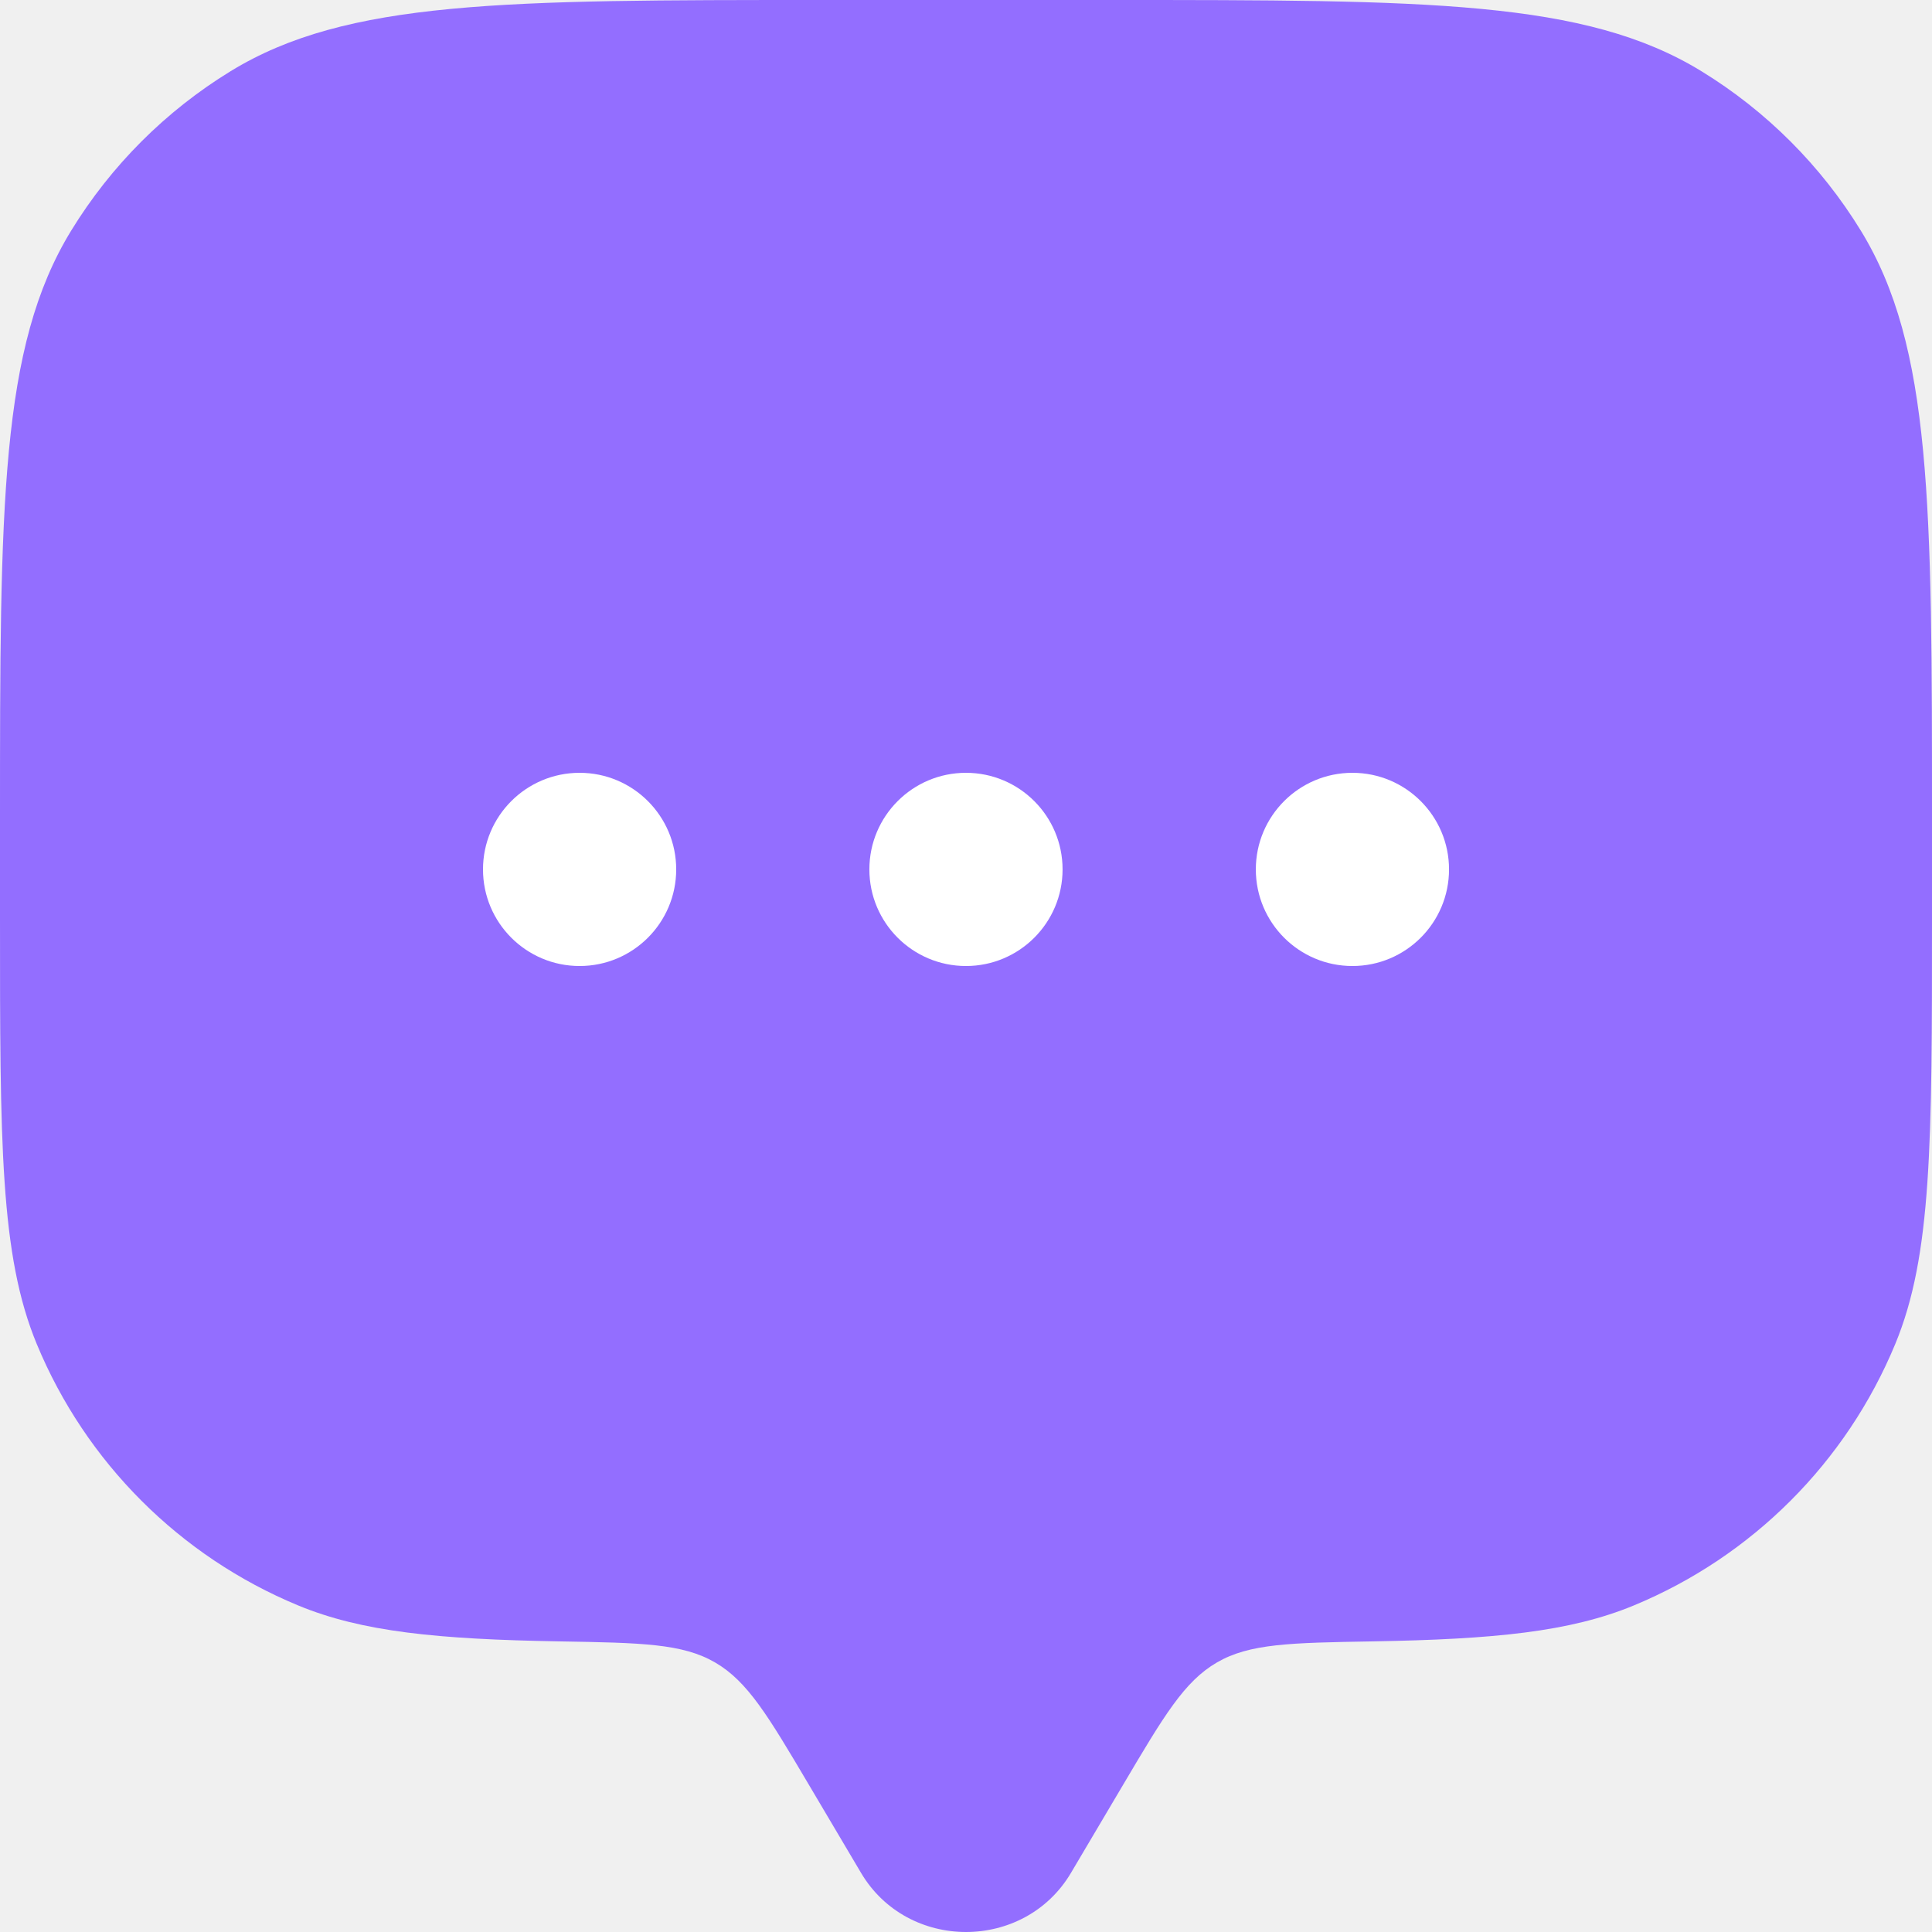
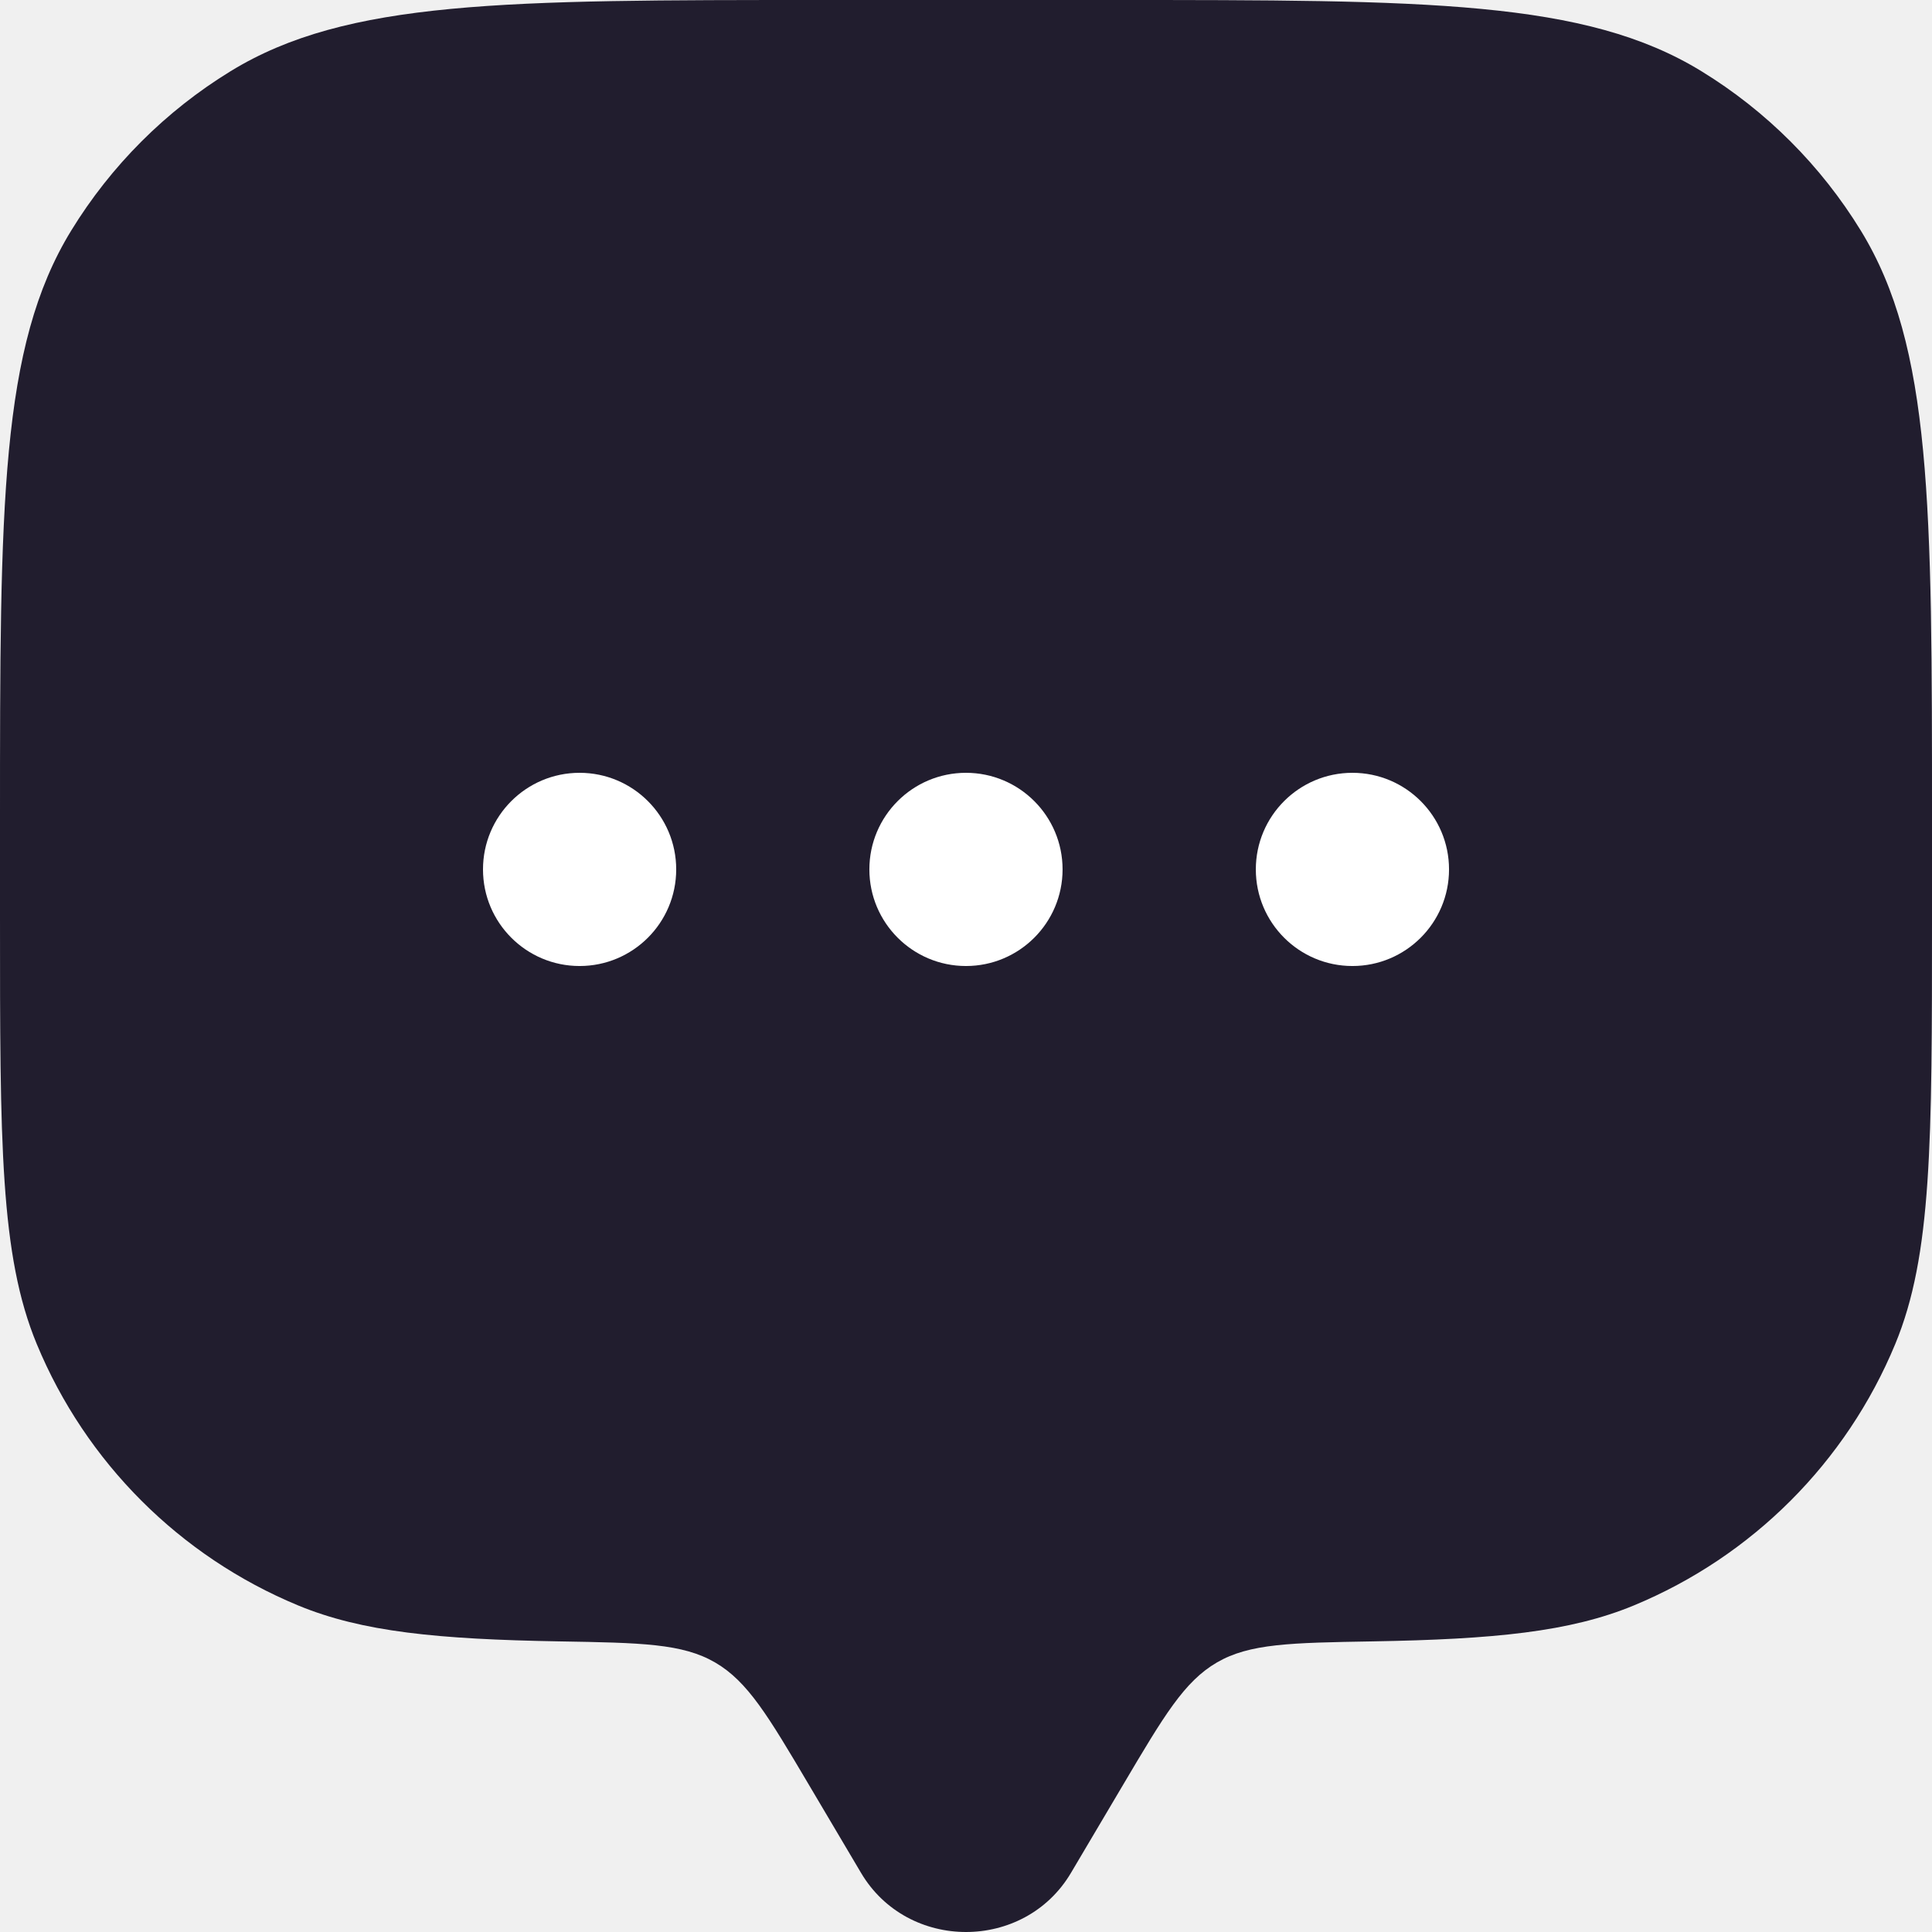
<svg xmlns="http://www.w3.org/2000/svg" width="300" height="300" viewBox="0 0 300 300" fill="none">
-   <path d="M174.433 277.078L166.301 290.817C159.053 303.061 140.948 303.061 133.7 290.817L125.568 277.078C119.261 266.422 116.108 261.096 111.042 258.148C105.977 255.202 99.599 255.092 86.844 254.873C68.014 254.548 56.204 253.394 46.299 249.292C27.922 241.679 13.321 227.08 5.709 208.702C-4.47037e-07 194.92 0 177.446 0 142.501V127.5C0 78.399 -8.94073e-07 53.848 11.052 35.813C17.236 25.721 25.721 17.236 35.813 11.052C53.848 -8.94073e-07 78.399 0 127.5 0H172.501C221.602 0 246.152 -8.94073e-07 264.188 11.052C274.281 17.236 282.765 25.721 288.949 35.813C300.001 53.848 300.001 78.399 300.001 127.5V142.501C300.001 177.446 300.001 194.92 294.292 208.702C286.68 227.08 272.08 241.679 253.702 249.292C243.797 253.394 231.988 254.548 213.157 254.873C200.401 255.092 194.024 255.202 188.959 258.148C183.893 261.094 180.739 266.422 174.433 277.078Z" fill="#936EFF" />
+   <path d="M174.433 277.078L166.301 290.817C159.053 303.061 140.948 303.061 133.7 290.817L125.568 277.078C119.261 266.422 116.108 261.096 111.042 258.148C105.977 255.202 99.599 255.092 86.844 254.873C68.014 254.548 56.204 253.394 46.299 249.292C27.922 241.679 13.321 227.08 5.709 208.702C-4.47037e-07 194.92 0 177.446 0 142.501V127.5C0 78.399 -8.94073e-07 53.848 11.052 35.813C17.236 25.721 25.721 17.236 35.813 11.052C53.848 -8.94073e-07 78.399 0 127.5 0H172.501C221.602 0 246.152 -8.94073e-07 264.188 11.052C274.281 17.236 282.765 25.721 288.949 35.813C300.001 53.848 300.001 78.399 300.001 127.5V142.501C300.001 177.446 300.001 194.92 294.292 208.702C286.68 227.08 272.08 241.679 253.702 249.292C243.797 253.394 231.988 254.548 213.157 254.873C200.401 255.092 194.024 255.202 188.959 258.148C183.893 261.094 180.739 266.422 174.433 277.078Z" fill="#211d2eff" />
  <path d="M225.004 135.002C225.004 143.287 218.288 150.002 210.004 150.002C201.719 150.002 195.004 143.287 195.004 135.002C195.004 126.717 201.719 120.002 210.004 120.002C218.288 120.002 225.004 126.717 225.004 135.002Z" fill="white" />
  <path d="M164.996 135.002C164.996 143.287 158.281 150.002 149.996 150.002C141.712 150.002 134.996 143.287 134.996 135.002C134.996 126.717 141.712 120.002 149.996 120.002C158.281 120.002 164.996 126.717 164.996 135.002Z" fill="white" />
  <path d="M105 135.002C105 143.287 98.284 150.002 90 150.002C81.716 150.002 75 143.287 75 135.002C75 126.717 81.716 120.002 90 120.002C98.284 120.002 105 126.717 105 135.002Z" fill="white" />
</svg>
